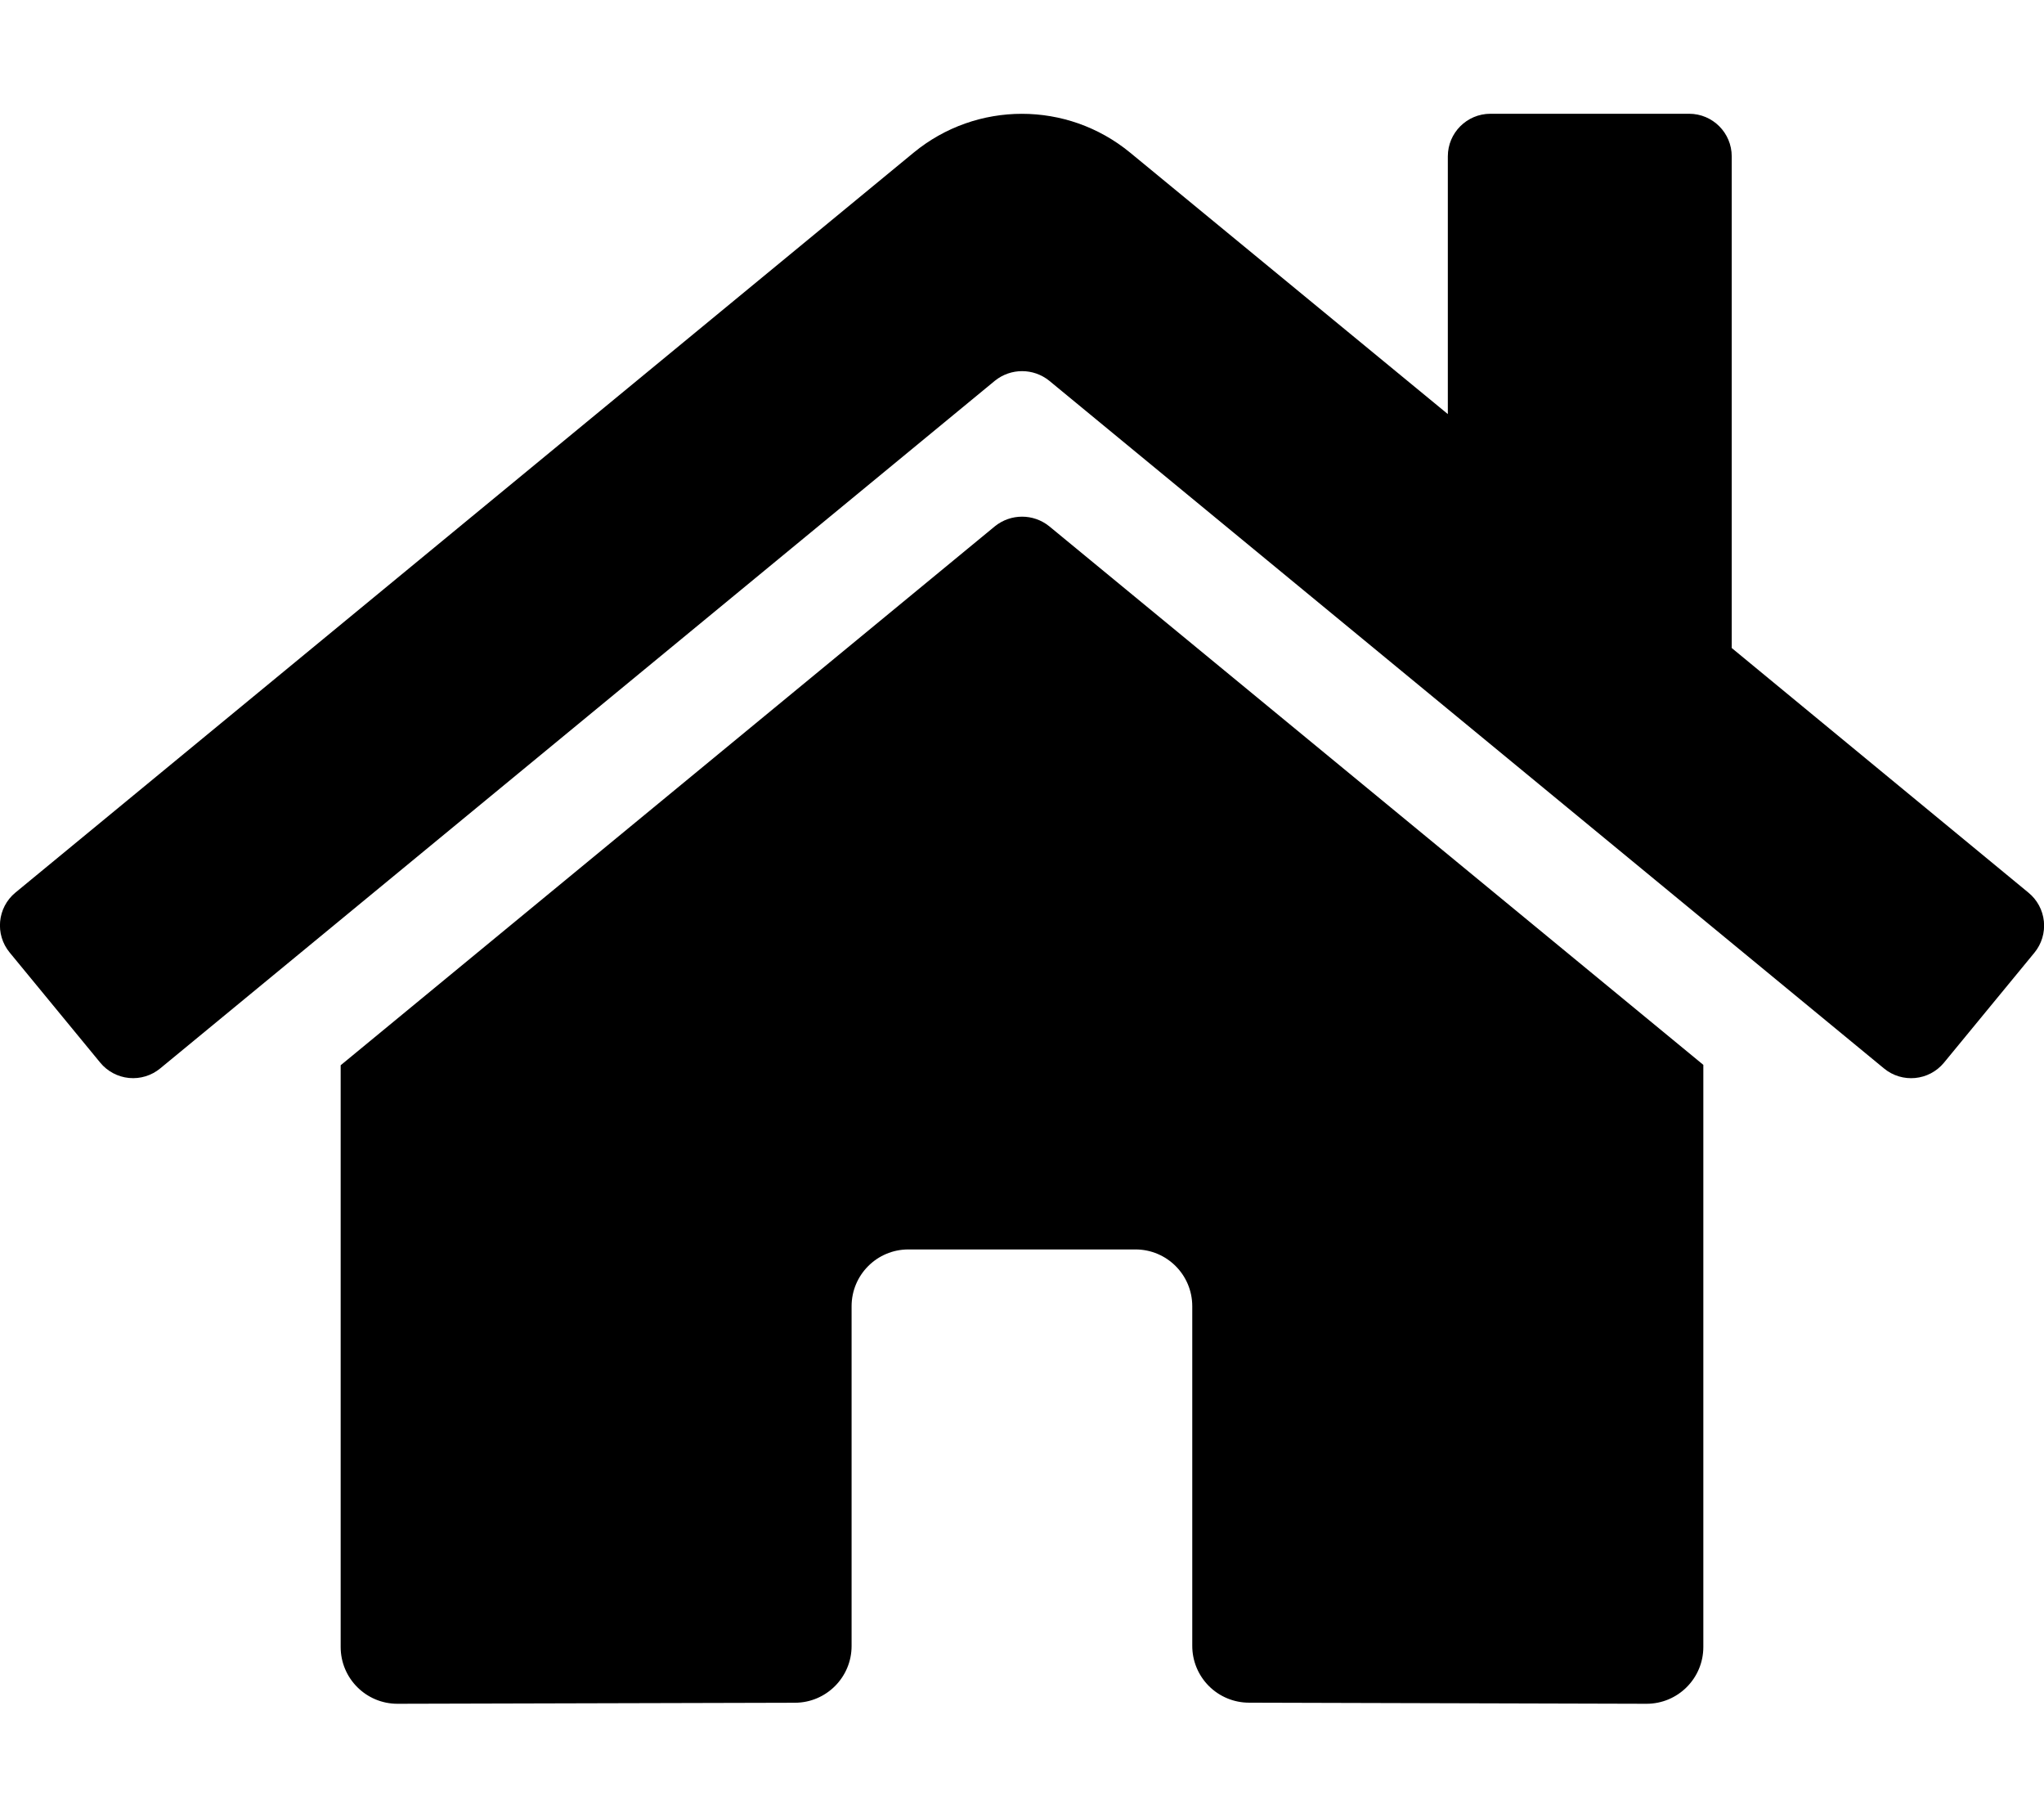
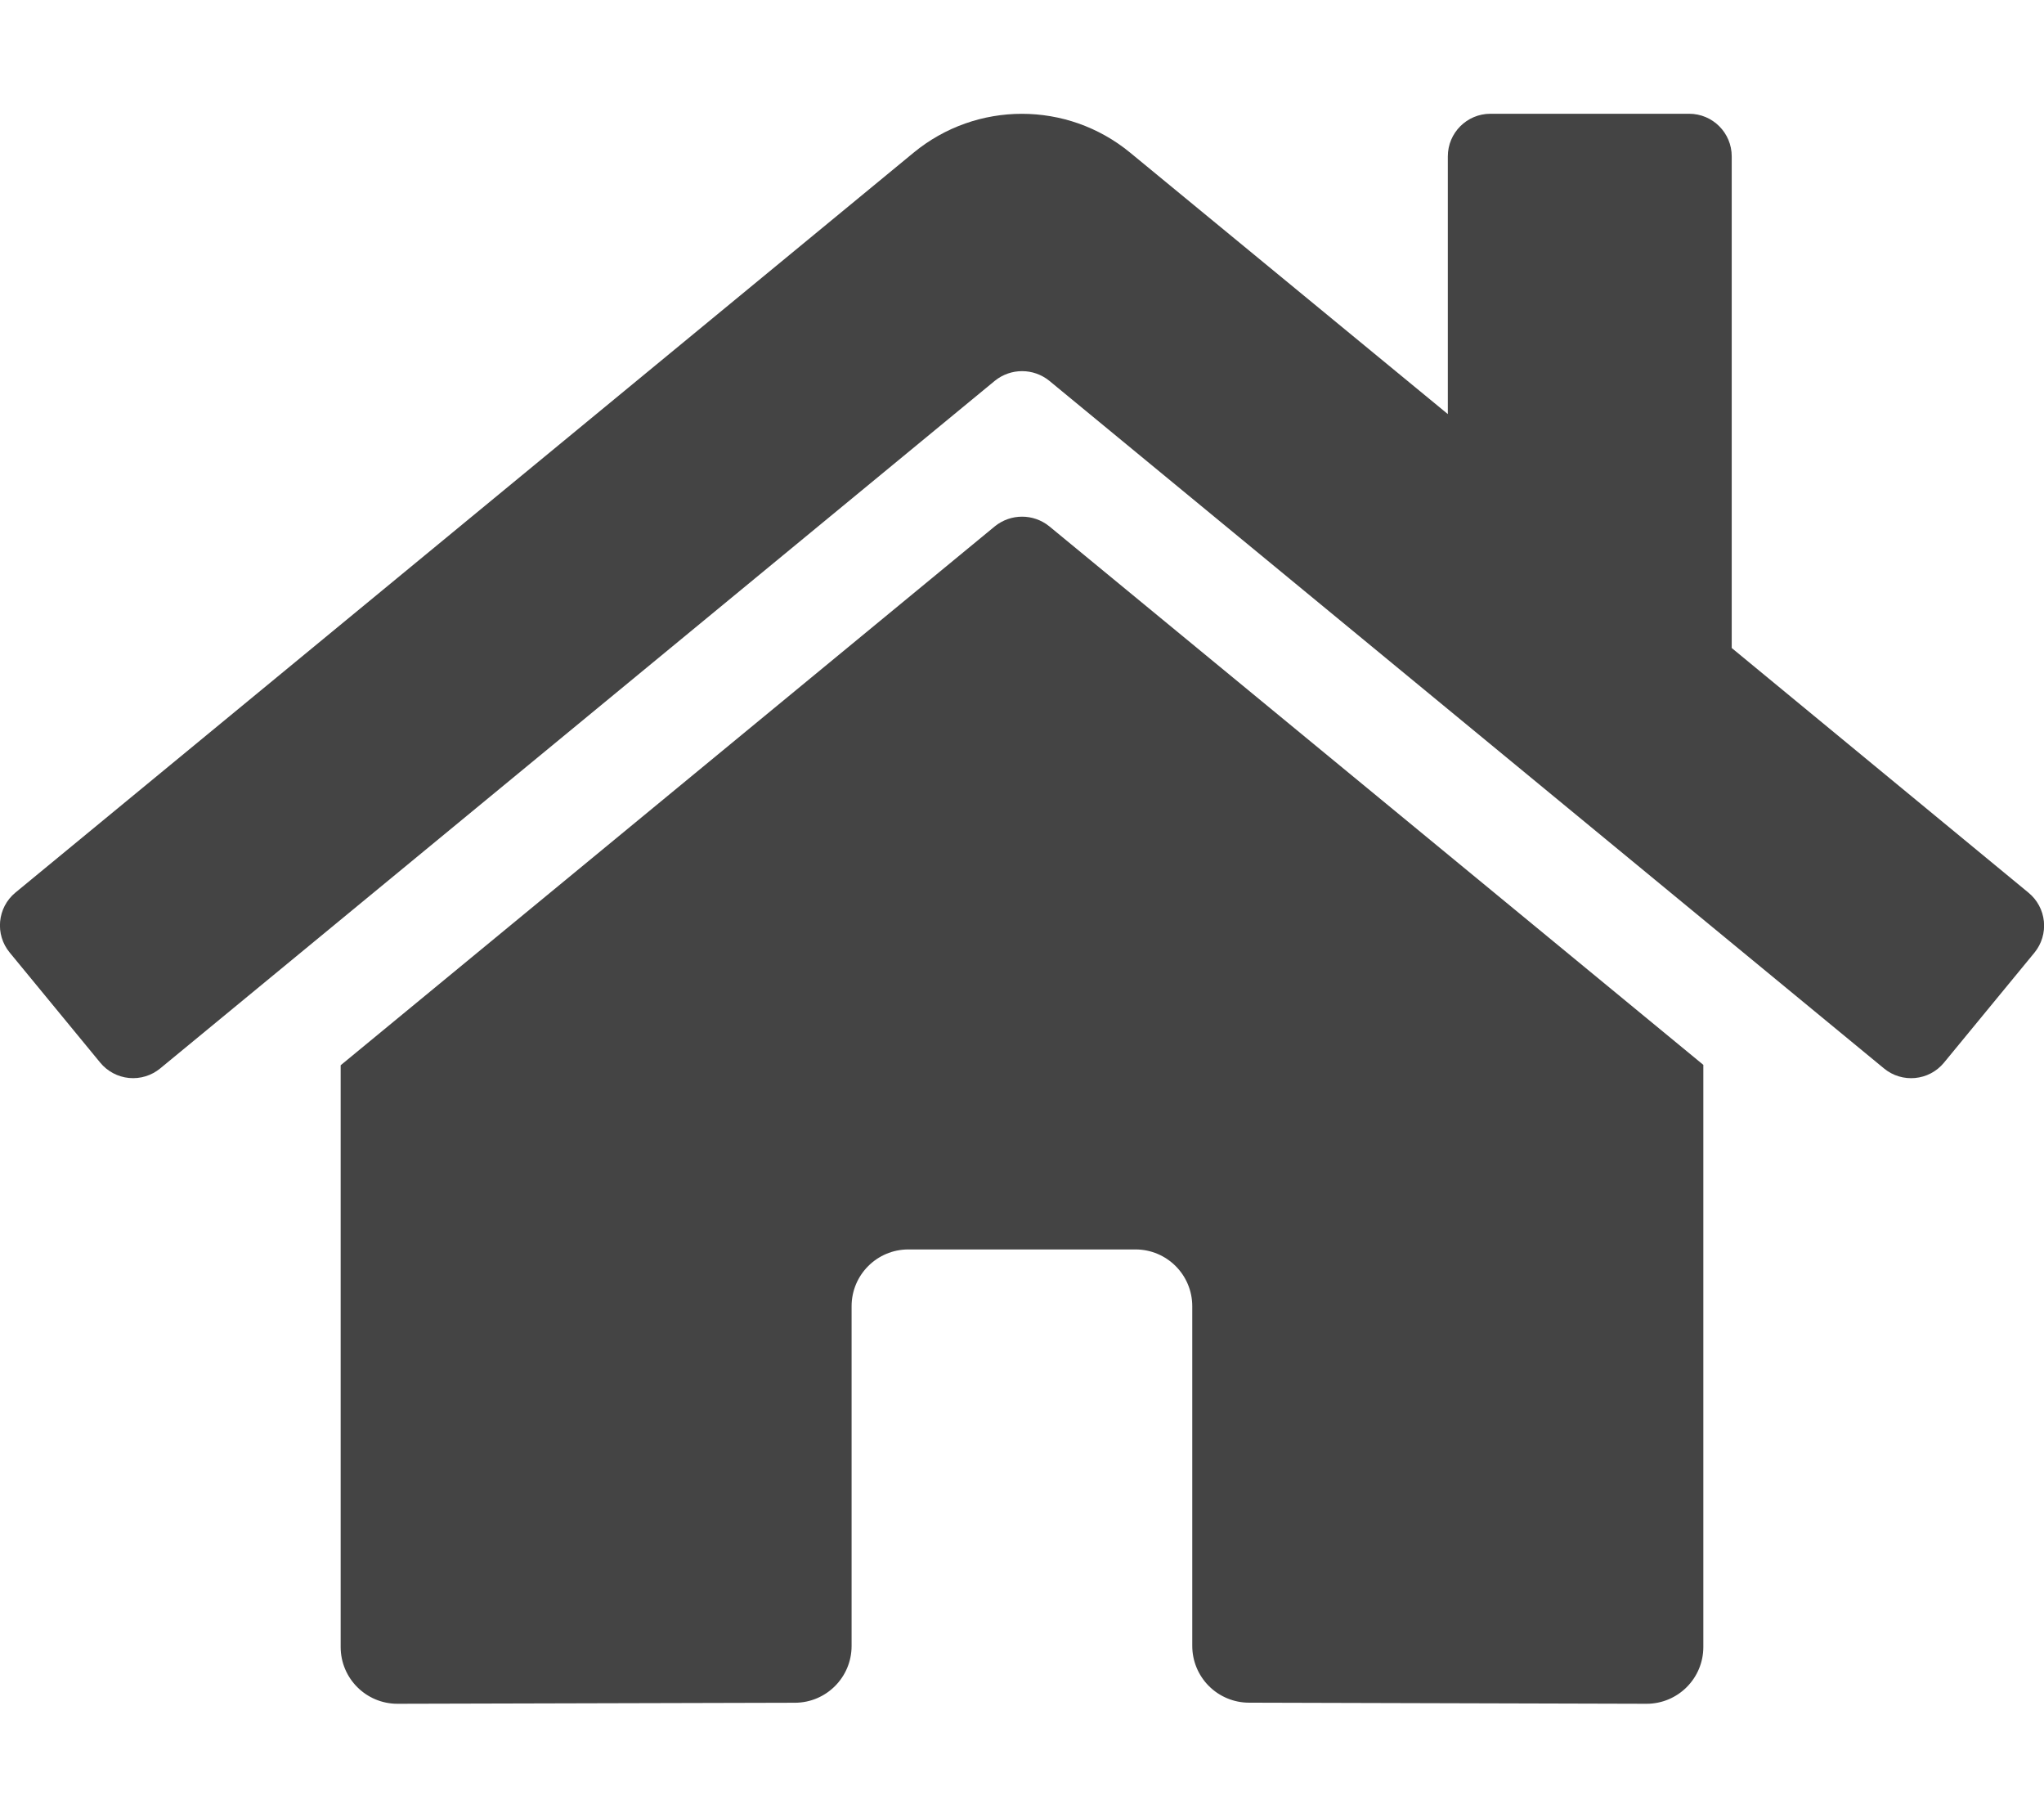
<svg xmlns="http://www.w3.org/2000/svg" aria-hidden="true" focusable="false" data-prefix="fas" data-icon="home" class="svg-inline--fa fa-home fa-w-18" role="img" viewBox="0 0 576 512">
-   <path fill="currentColor" d="M280.37 148.26L96 300.11V464a16 16 0 0 0 16 16l112.06-.29a16 16 0 0 0 15.92-16V368a16 16 0 0 1 16-16h64a16 16 0 0 1 16 16v95.64a16 16 0 0 0 16 16.05L464 480a16 16 0 0 0 16-16V300L295.67 148.26a12.19 12.19 0 0 0-15.3 0zM571.6 251.47L488 182.56V44.05a12 12 0 0 0-12-12h-56a12 12 0 0 0-12 12v72.61L318.47 43a48 48 0 0 0-61 0L4.34 251.47a12 12 0 0 0-1.6 16.9l25.5 31A12 12 0 0 0 45.15 301l235.22-193.74a12.19 12.19 0 0 1 15.3 0L530.9 301a12 12 0 0 0 16.9-1.6l25.5-31a12 12 0 0 0-1.7-16.93z" />
+   <path fill="#444444" d="M280.37 148.26L96 300.11V464a16 16 0 0 0 16 16l112.06-.29a16 16 0 0 0 15.92-16V368a16 16 0 0 1 16-16h64a16 16 0 0 1 16 16v95.64a16 16 0 0 0 16 16.05L464 480a16 16 0 0 0 16-16V300L295.67 148.26a12.19 12.19 0 0 0-15.3 0zM571.6 251.47L488 182.56V44.05a12 12 0 0 0-12-12h-56a12 12 0 0 0-12 12v72.61L318.47 43a48 48 0 0 0-61 0L4.34 251.47a12 12 0 0 0-1.6 16.9l25.5 31A12 12 0 0 0 45.15 301l235.22-193.74a12.19 12.19 0 0 1 15.3 0L530.9 301a12 12 0 0 0 16.9-1.6l25.5-31a12 12 0 0 0-1.7-16.93z" />
</svg>
